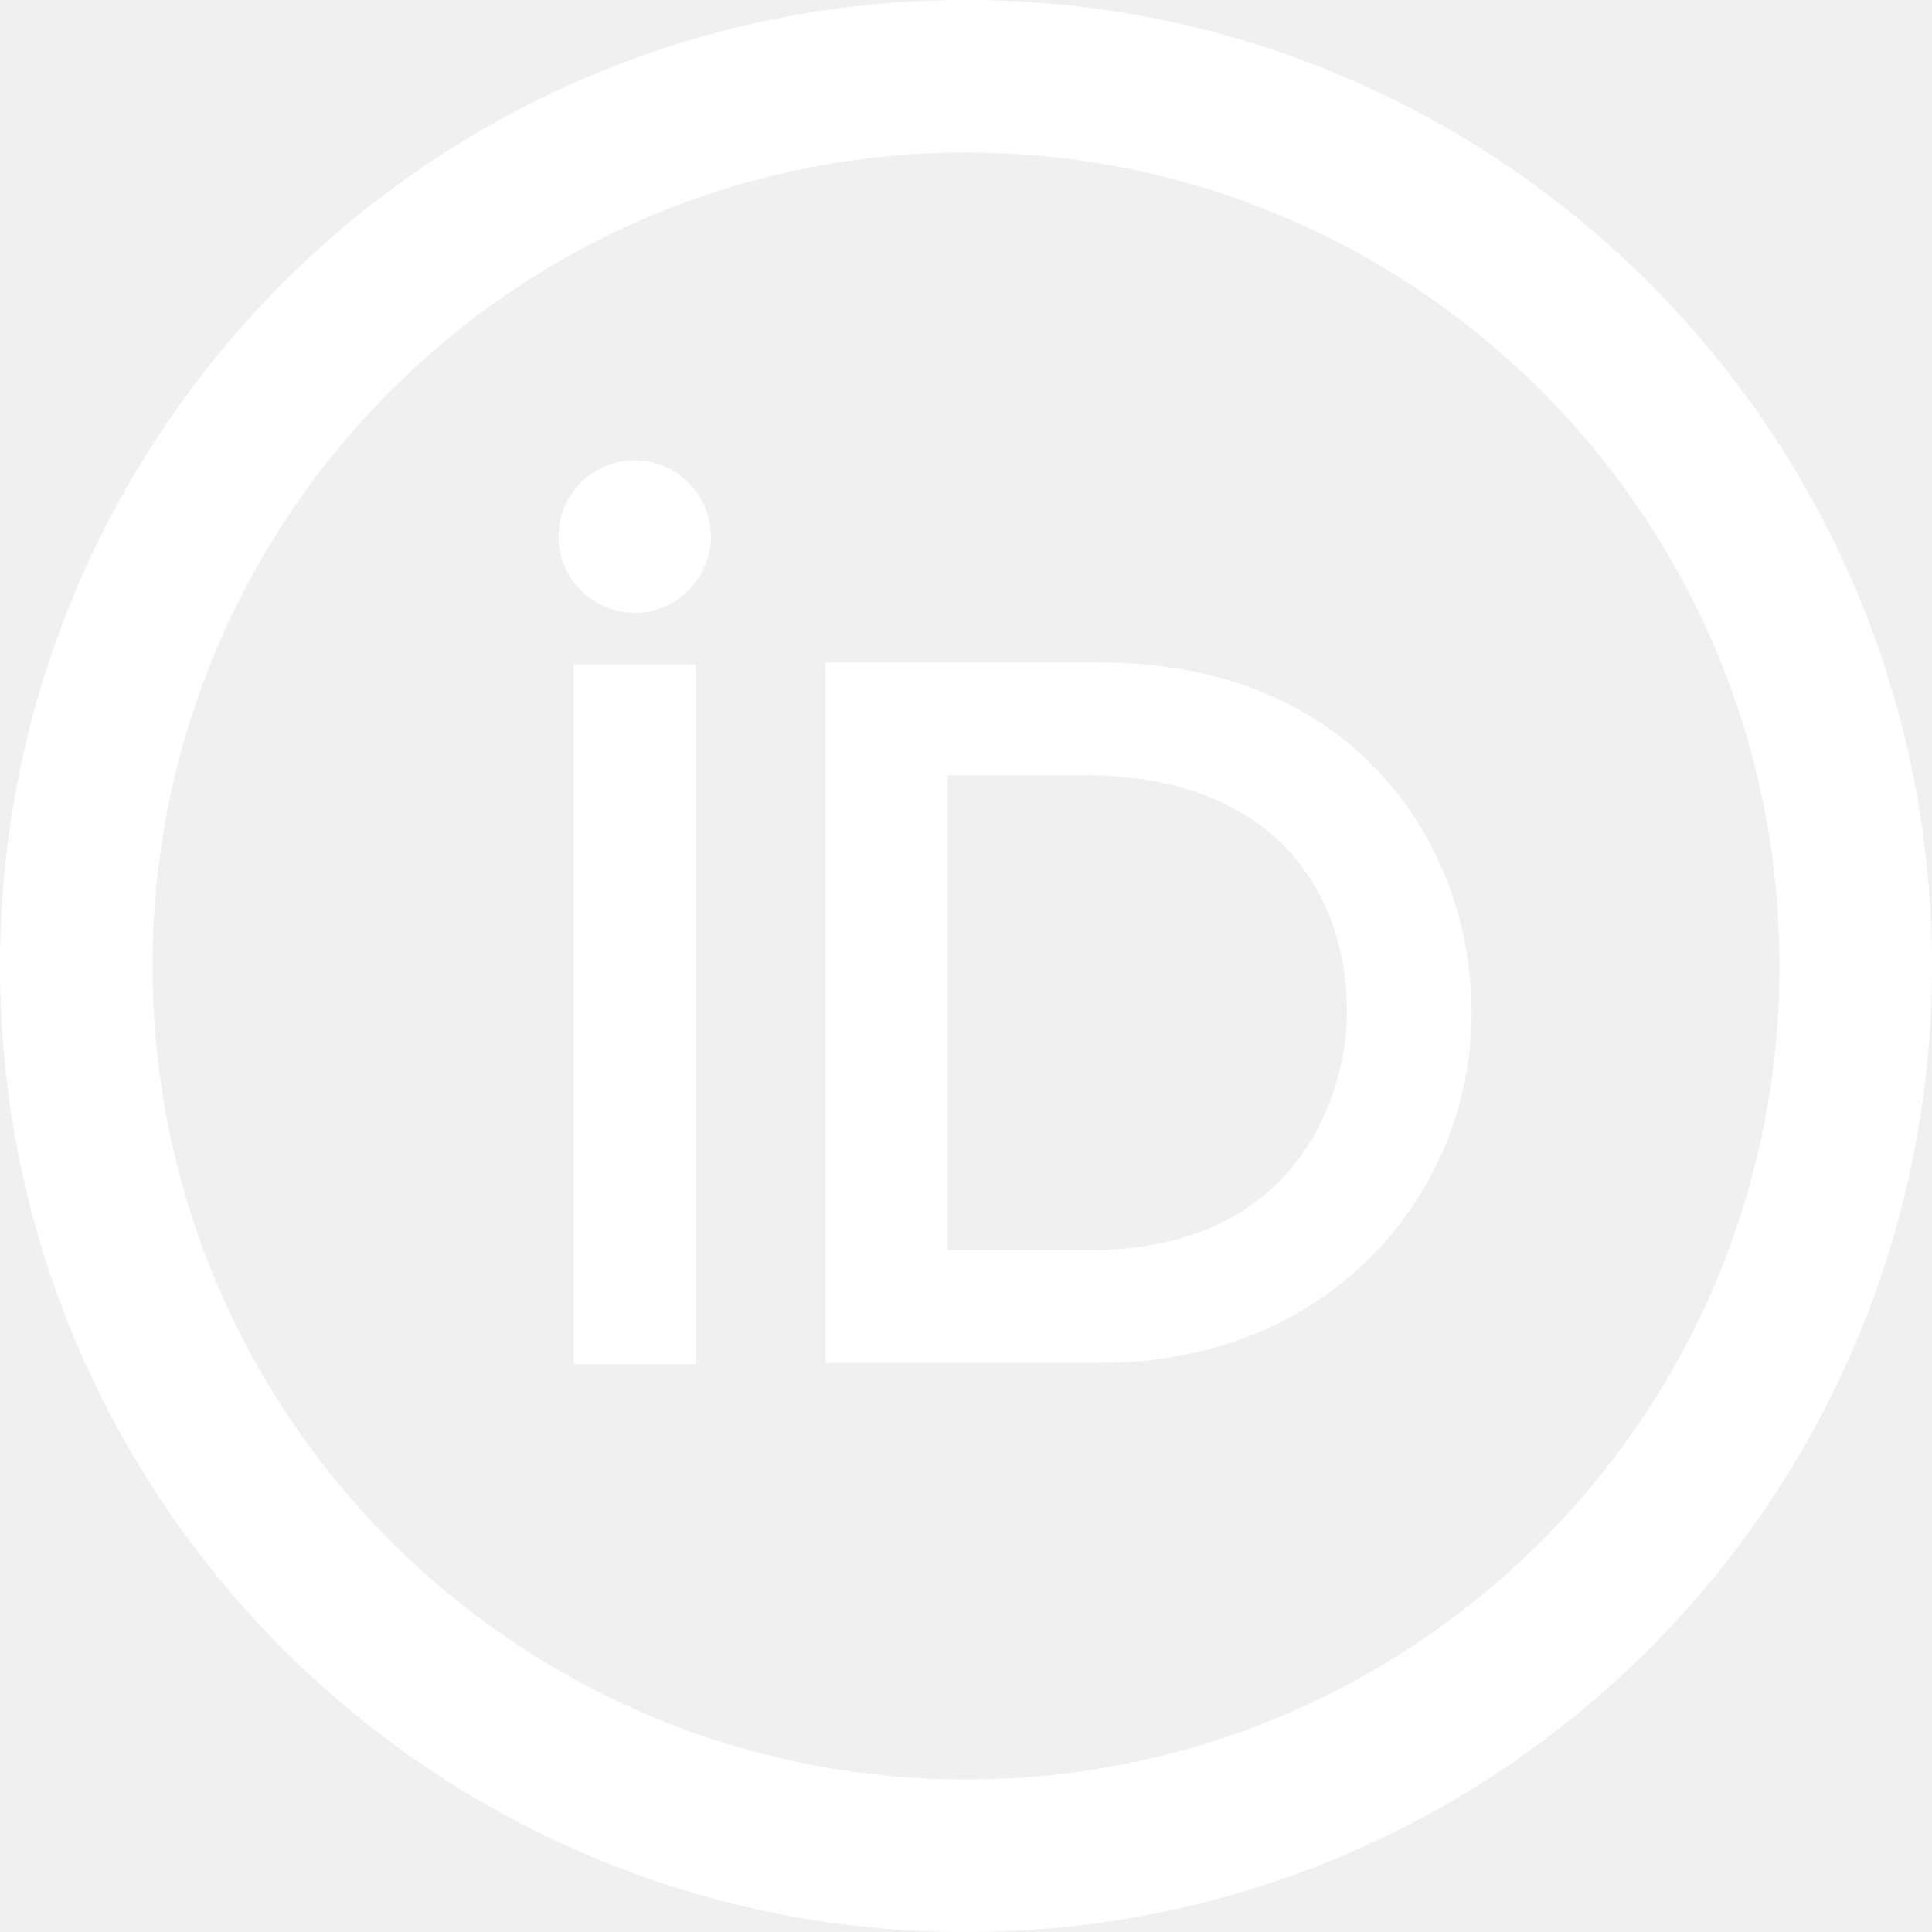
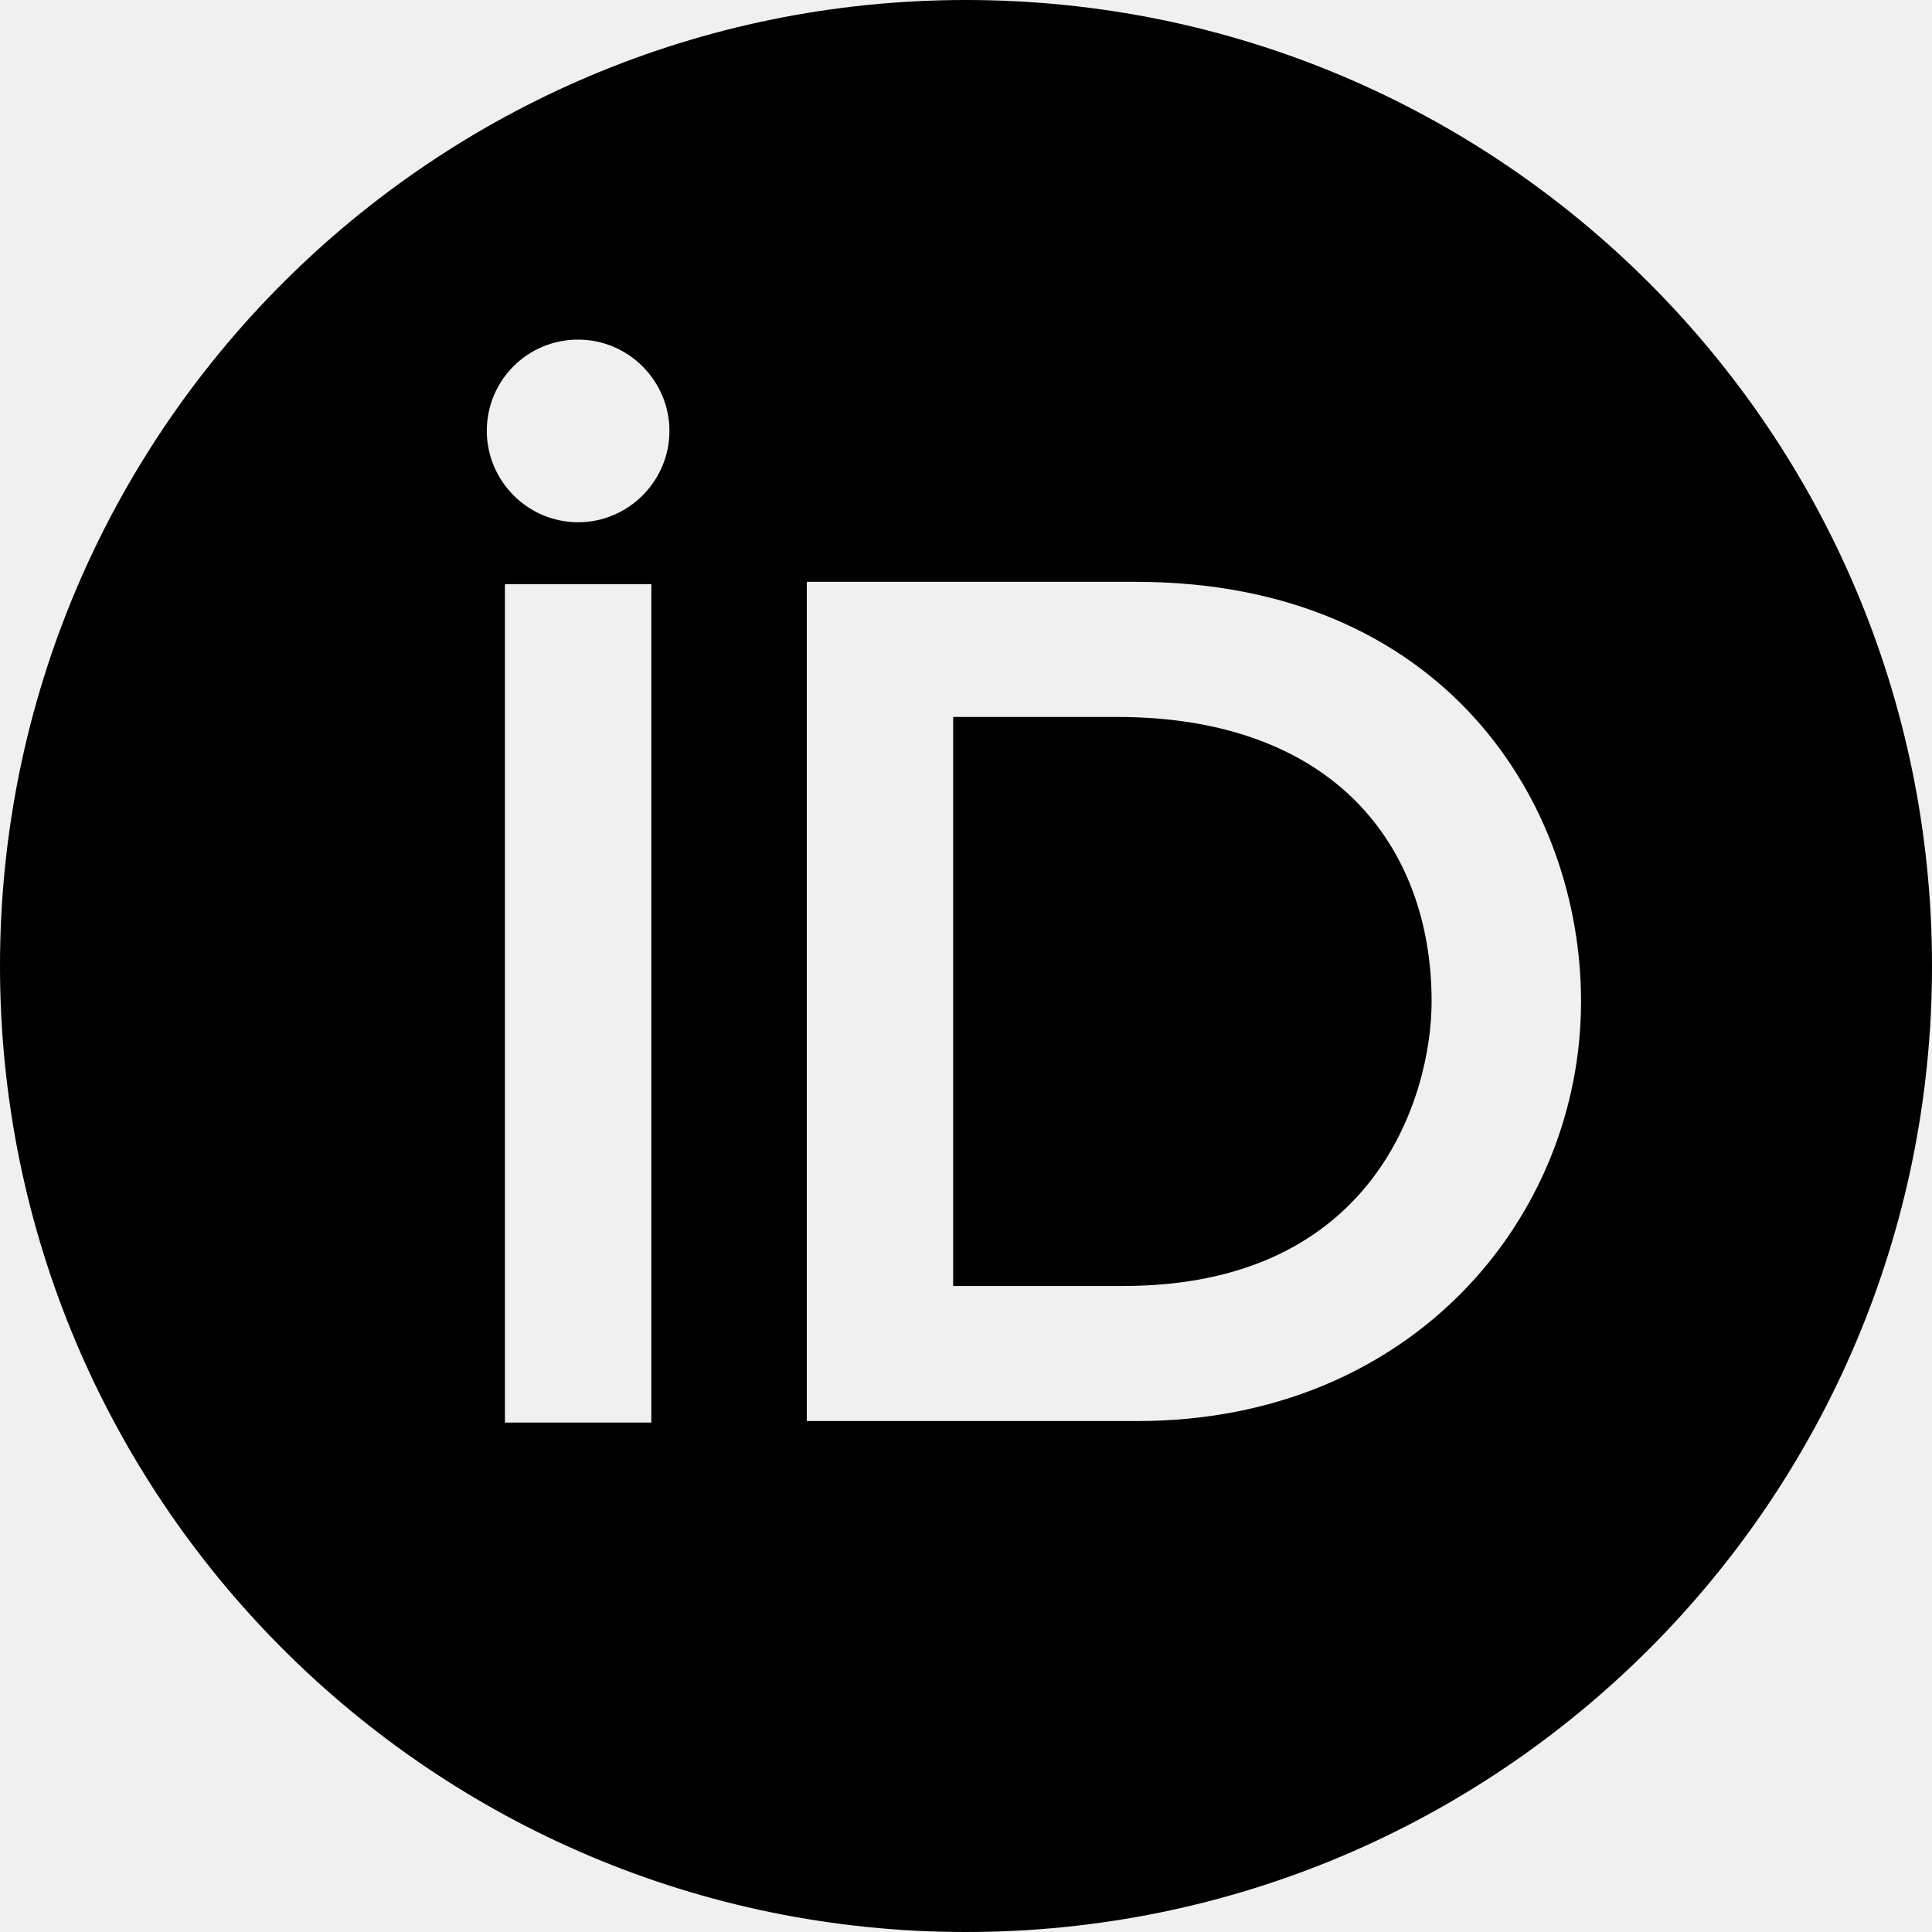
<svg xmlns="http://www.w3.org/2000/svg" width="32" height="32" fill="none">
-   <path fill-rule="evenodd" clip-rule="evenodd" d="M32 16c0 8.837-7.163 16-16 16S0 24.837 0 16 7.163 0 16 0s16 7.163 16 16ZM16 29.474c7.442 0 13.474-6.032 13.474-13.474S23.442 2.526 16 2.526 2.526 8.558 2.526 16 8.558 29.474 16 29.474Z" fill="#fff" />
-   <path fill-rule="evenodd" clip-rule="evenodd" d="M18.22 10.973h-4.547v11.6h4.569c3.8 0 6.133-2.82 6.133-5.8 0-1.365-.469-2.815-1.478-3.925-1.013-1.115-2.557-1.875-4.676-1.875Zm-.177 9.732h-2.347v-7.864h2.264c1.521 0 2.603.46 3.304 1.167.703.709 1.046 1.688 1.046 2.765 0 .654-.2 1.641-.83 2.46-.621.808-1.677 1.473-3.437 1.473Zm4.475-3.932v.053-.053c0-2.243-1.429-4.141-4.558-4.141h-2.472 2.472c3.13 0 4.558 1.898 4.558 4.141Zm1.648.08c-.041 2.839-2.276 5.511-5.924 5.511h-4.36V11.182v11.182h4.36c3.648 0 5.883-2.672 5.924-5.511ZM9.5 11.005v11.588h2.024V11.005H9.5Zm1.815.208v11.172H9.71h1.606V11.213ZM10.512 10.15c.7 0 1.262-.575 1.262-1.263 0-.687-.561-1.262-1.262-1.262-.7 0-1.262.563-1.262 1.262 0 .688.561 1.262 1.262 1.262Zm.361-.273a1.057 1.057 0 1 1 0 0Z" fill="#fff" />
+   <path fill-rule="evenodd" clip-rule="evenodd" d="M16 32c8.837 0 16-7.163 16-16 0-8.838-7.163-16-16-16C7.162 0 0 7.162 0 16c0 8.837 7.162 16 16 16ZM13.363 9.637h5.45c2.539 0 4.39.91 5.603 2.246 1.21 1.332 1.771 3.069 1.771 4.704 0 3.572-2.795 6.95-7.35 6.95h-5.474v-13.9ZM15.788 21.3H18.6c2.109 0 3.374-.796 4.119-1.765.754-.98.993-2.164.993-2.948 0-1.29-.41-2.463-1.252-3.313-.84-.847-2.137-1.399-3.96-1.399h-2.713V21.3ZM8.363 9.675v13.887h2.425V9.675H8.363Zm2.175 13.637H8.612h1.925Zm.55-16.175c0 .824-.673 1.513-1.513 1.513-.84 0-1.512-.689-1.512-1.513 0-.838.674-1.512 1.512-1.512.84 0 1.513.689 1.513 1.513Z" fill="#000" />
</svg>
